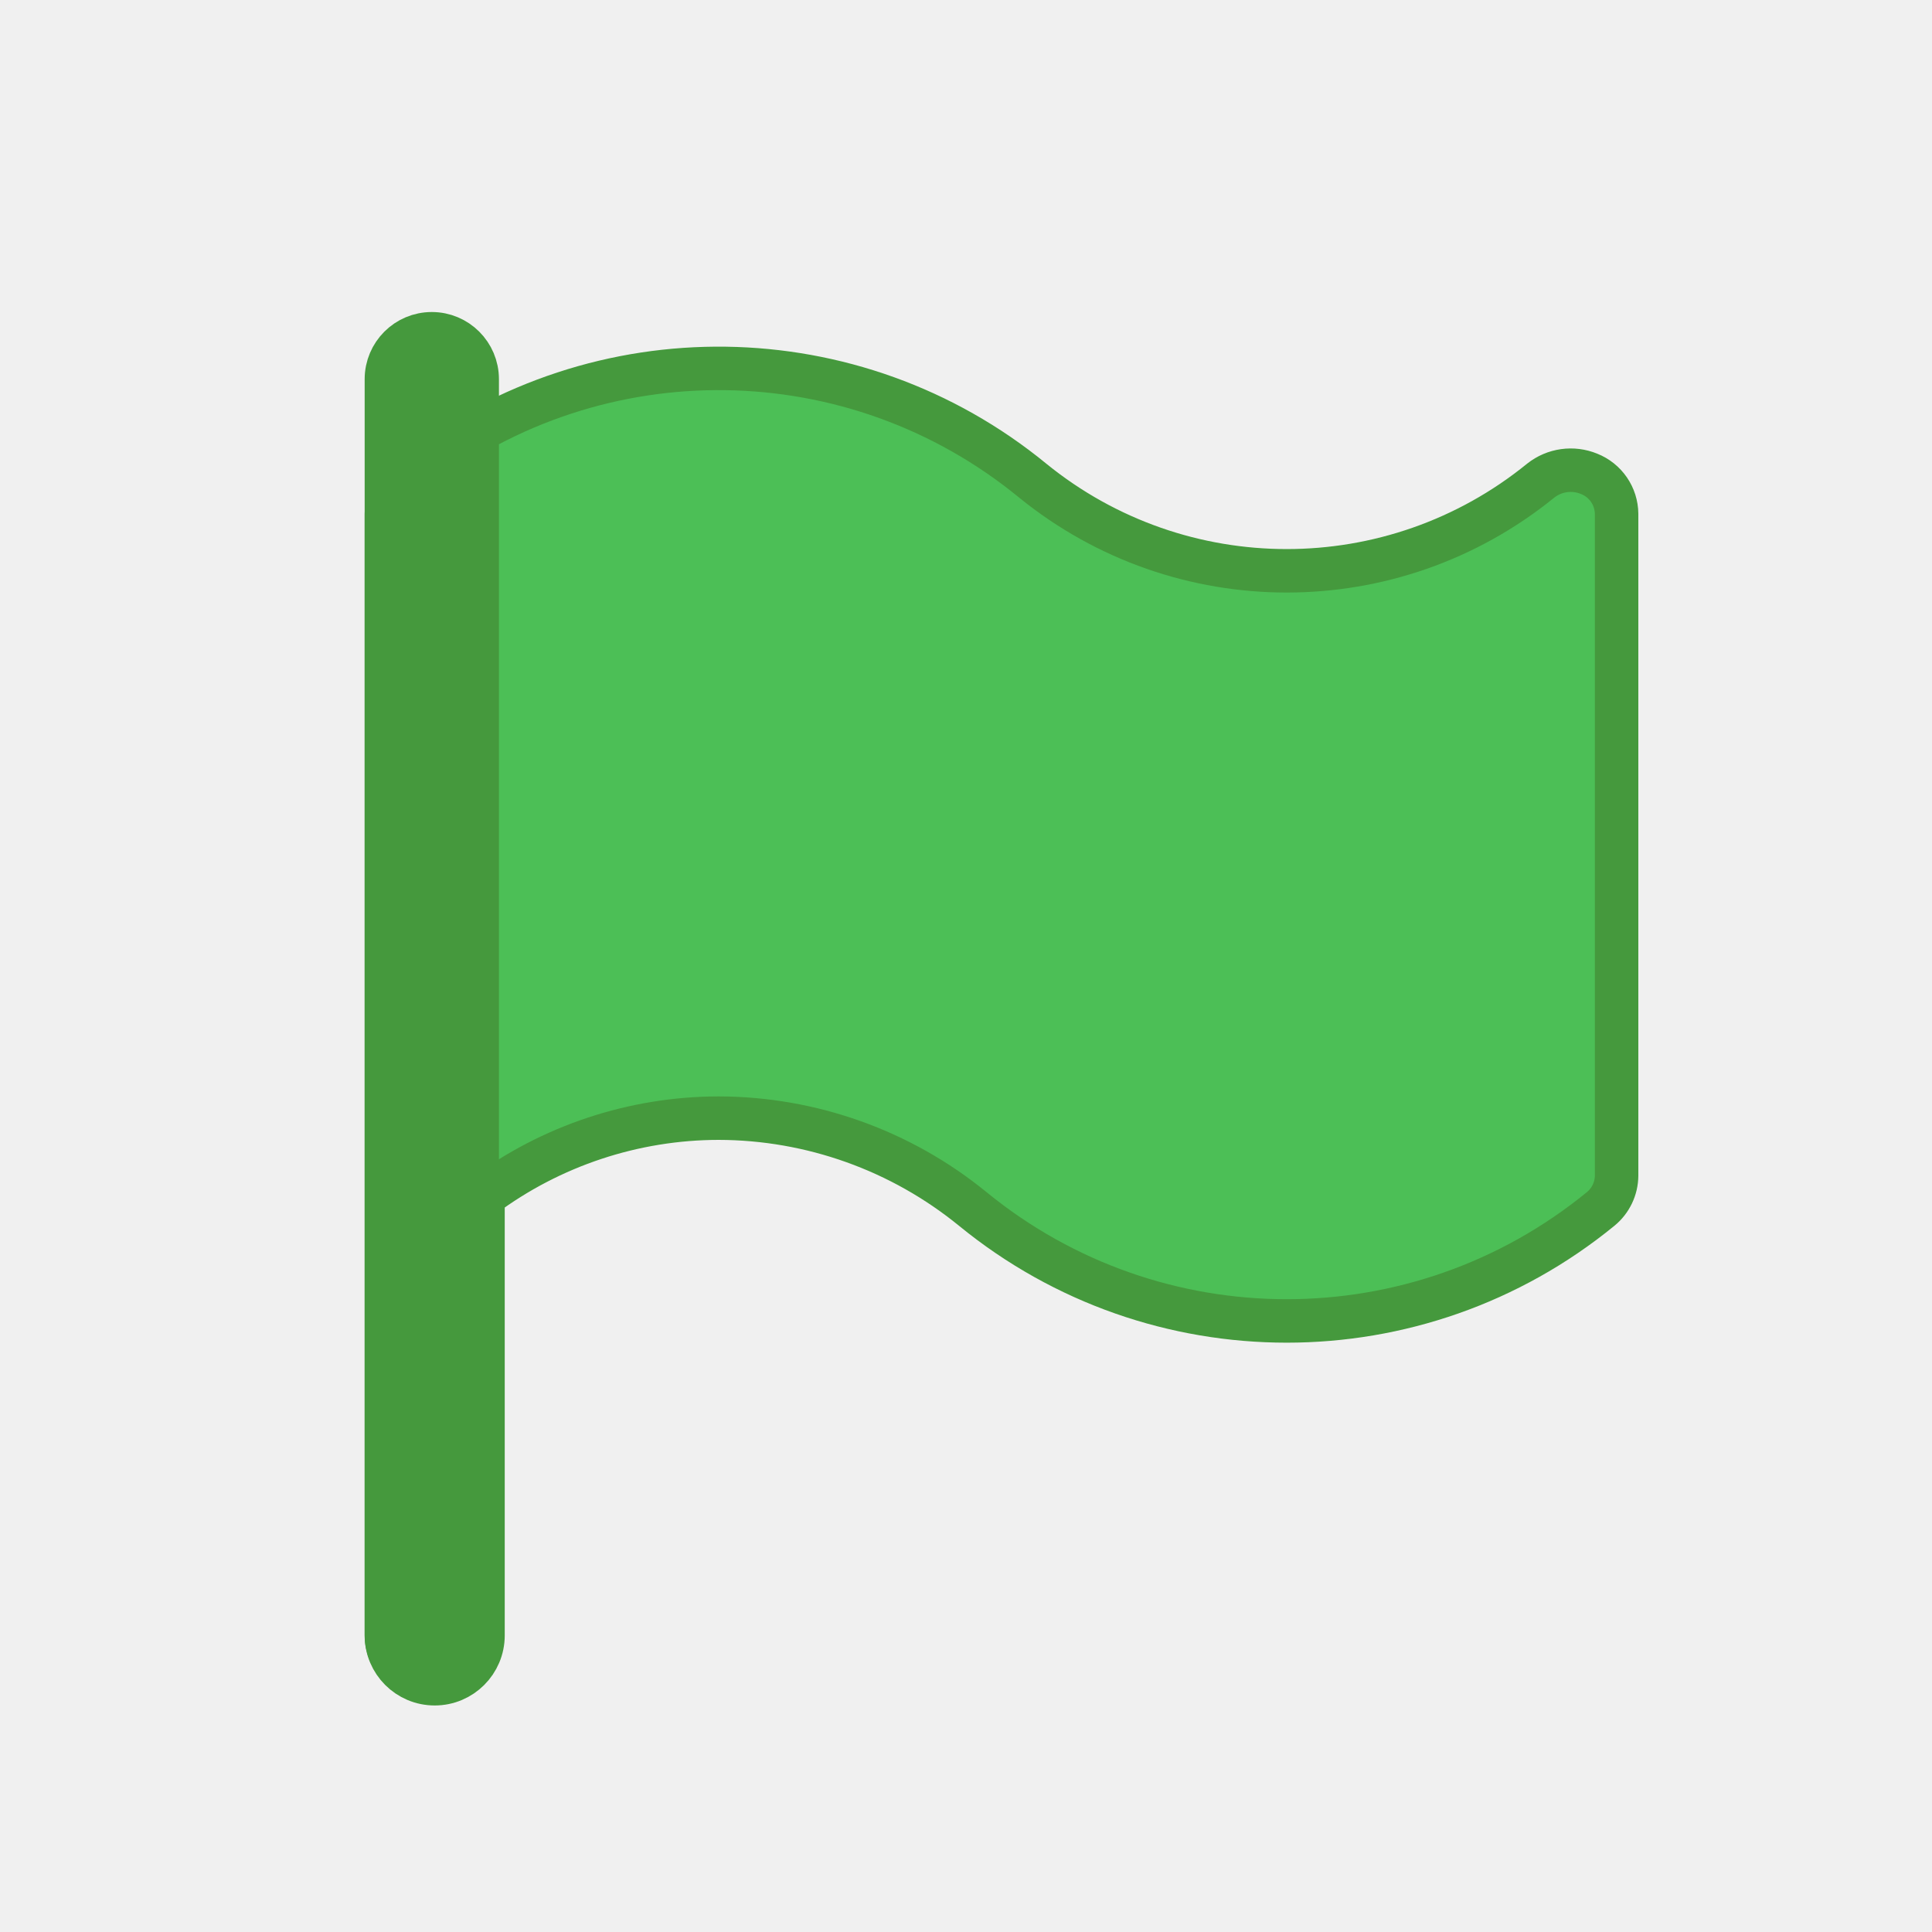
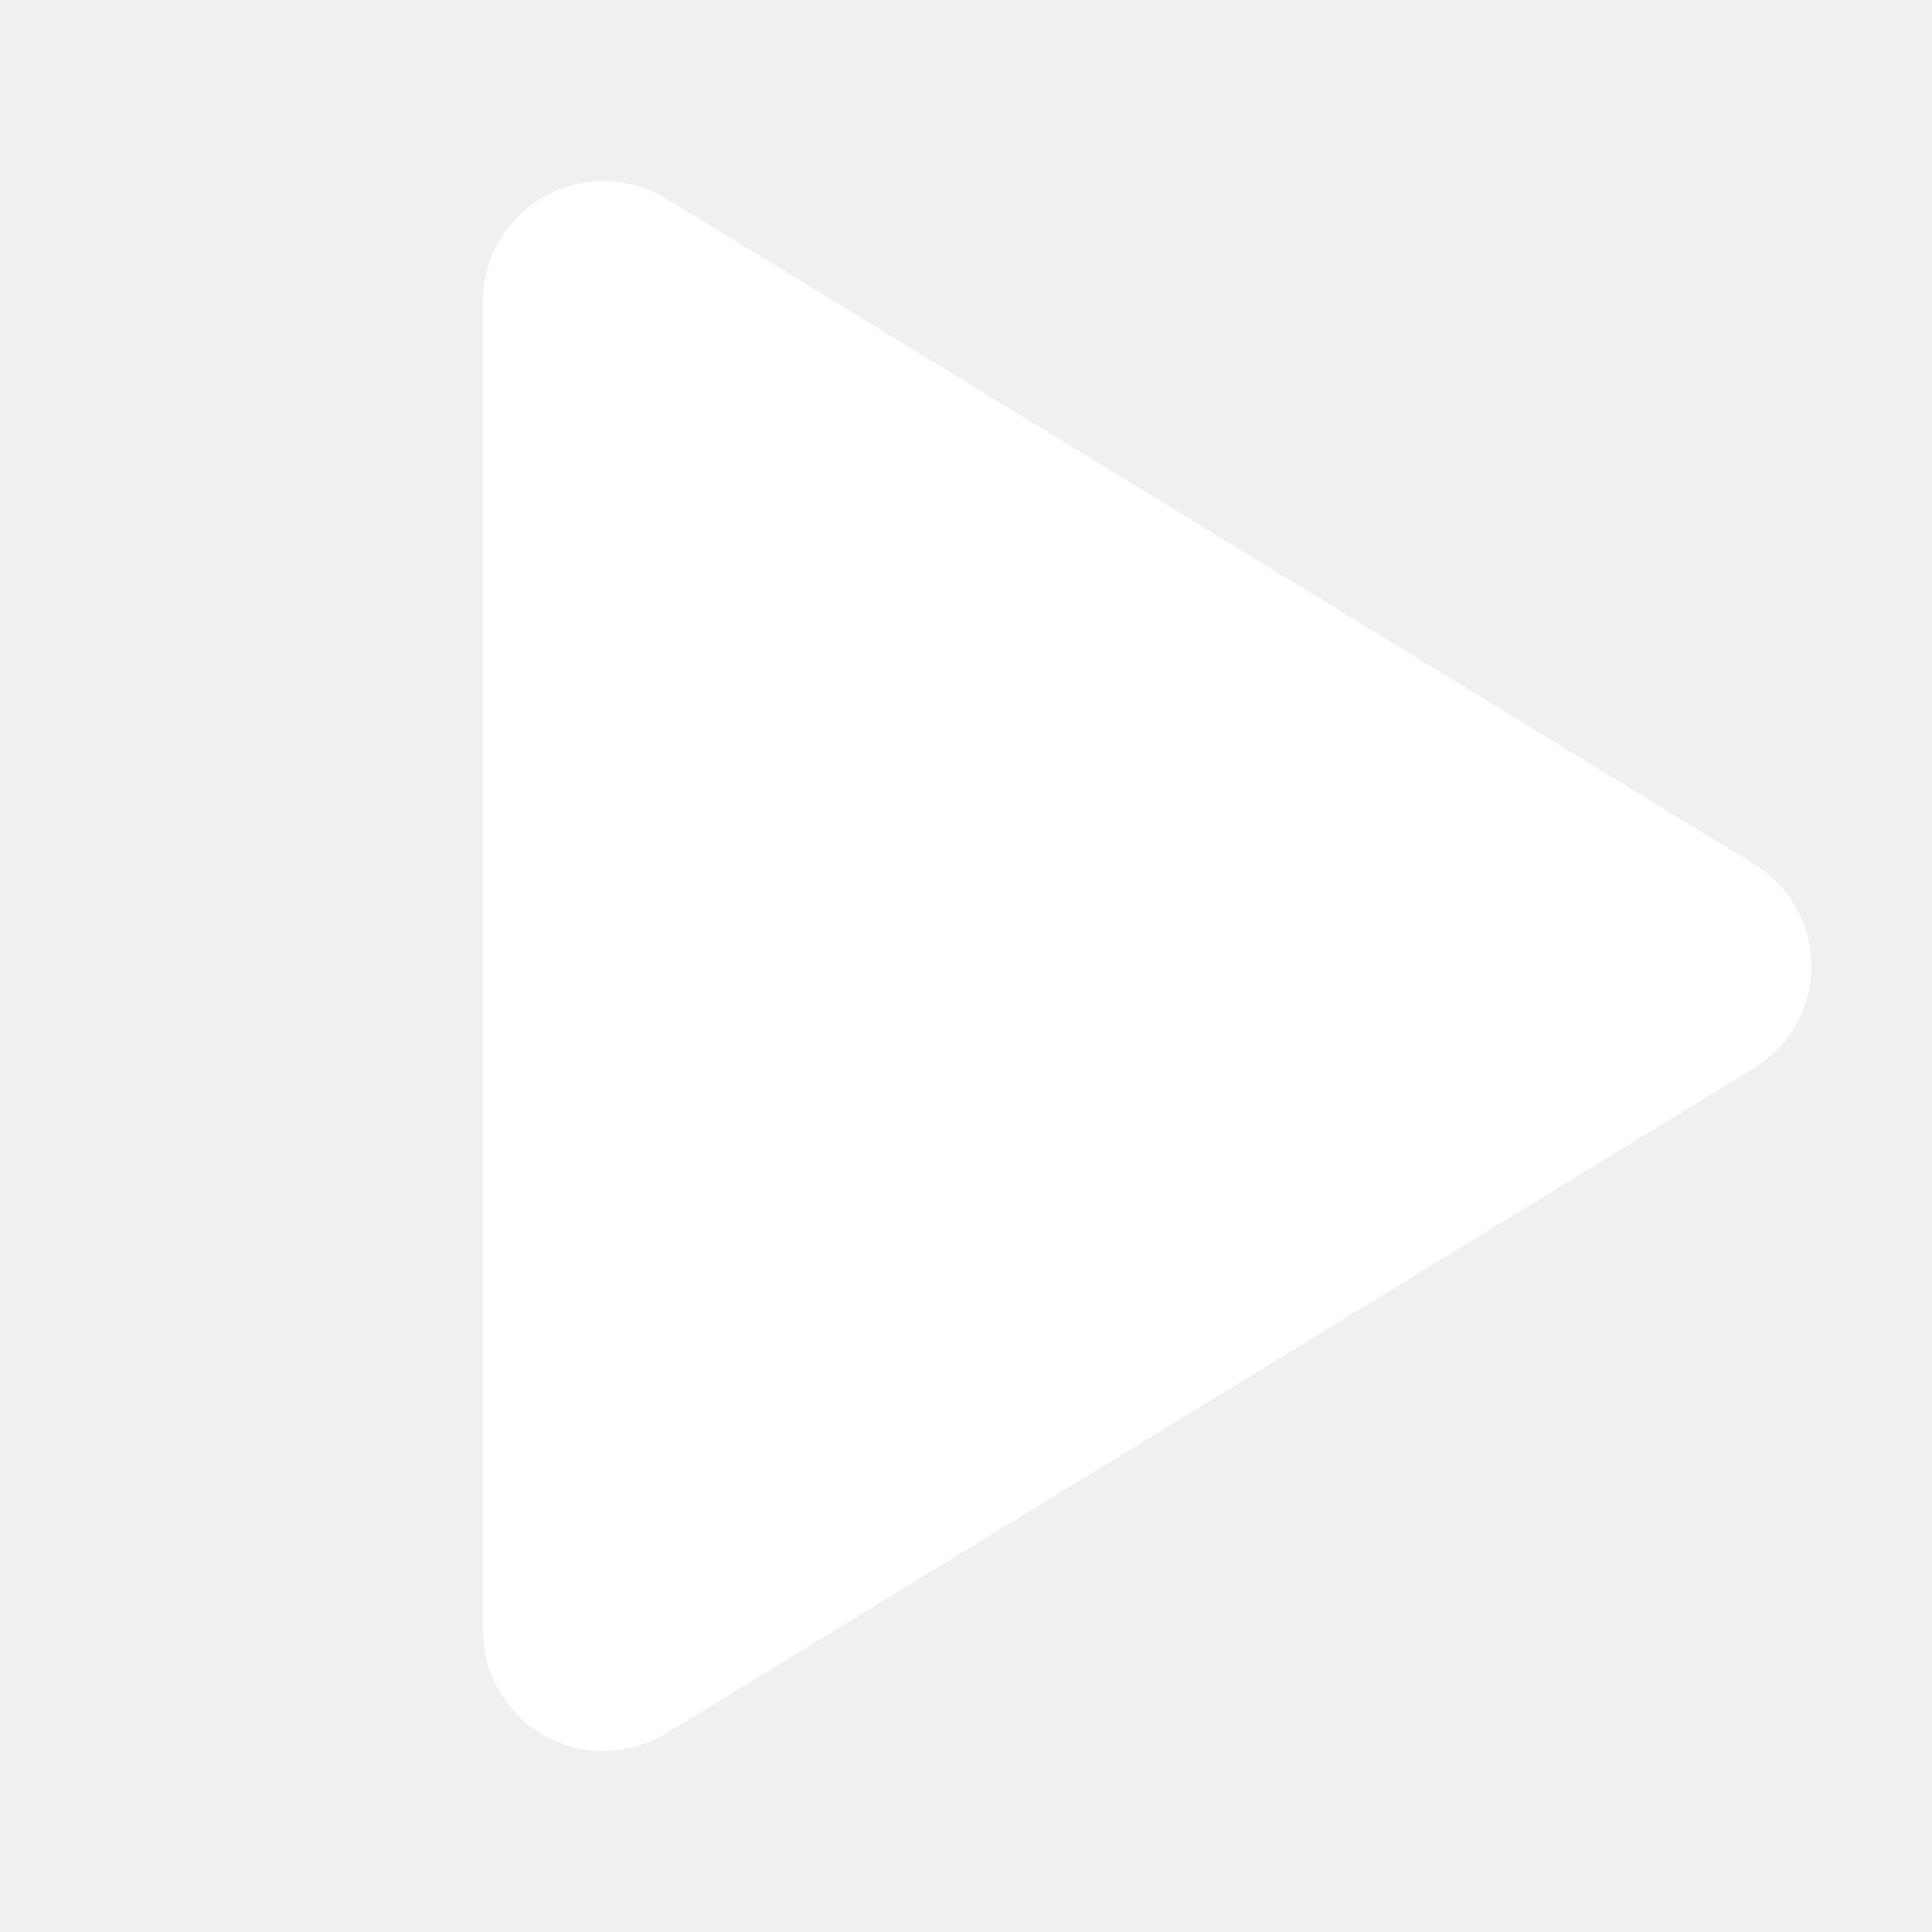
- <svg xmlns="http://www.w3.org/2000/svg" id="Icon" viewBox="0 0 40 40">
-   <path d="M33.47,10.64v13.7a0.9,0.9,0,0,1-.33.69,10.27,10.27,0,0,1-13,0,8.35,8.35,0,0,0-5.26-1.88A8.19,8.19,0,0,0,10,24.77v9.09a1,1,0,0,1-2,0V10.64a0.92,0.92,0,0,1,.61-0.87,10.25,10.25,0,0,1,12.77.18,8.34,8.34,0,0,0,10.52,0,1,1,0,0,1,1-.14A0.9,0.9,0,0,1,33.47,10.64Z" fill="#4cbf56" stroke="#45993d" stroke-linecap="round" stroke-linejoin="round" stroke-width="0.9" />
-   <rect x="8" y="6.91" width="1.88" height="27.88" rx="0.94" ry="0.94" fill="#45993d" stroke="#45993d" stroke-linecap="round" stroke-linejoin="round" stroke-width="0.9" />
+ <svg xmlns="http://www.w3.org/2000/svg" width="16" height="16" viewBox="0 0 16 16" fill="none">
+   <path d="M15 8C15 8.17 14.957 8.337 14.874 8.485C14.79 8.633 14.67 8.757 14.525 8.845L5.52 14.353C5.368 14.446 5.194 14.497 5.016 14.501C4.838 14.504 4.663 14.46 4.508 14.372C4.354 14.286 4.226 14.161 4.137 14.009C4.047 13.857 4 13.684 4 13.508V2.492C4 2.316 4.047 2.143 4.137 1.991C4.226 1.84 4.354 1.714 4.508 1.628C4.663 1.541 4.838 1.497 5.016 1.5C5.194 1.503 5.368 1.554 5.52 1.647L14.525 7.156C14.67 7.244 14.79 7.368 14.874 7.516C14.957 7.664 15 7.831 15 8Z" fill="white" />
</svg>
